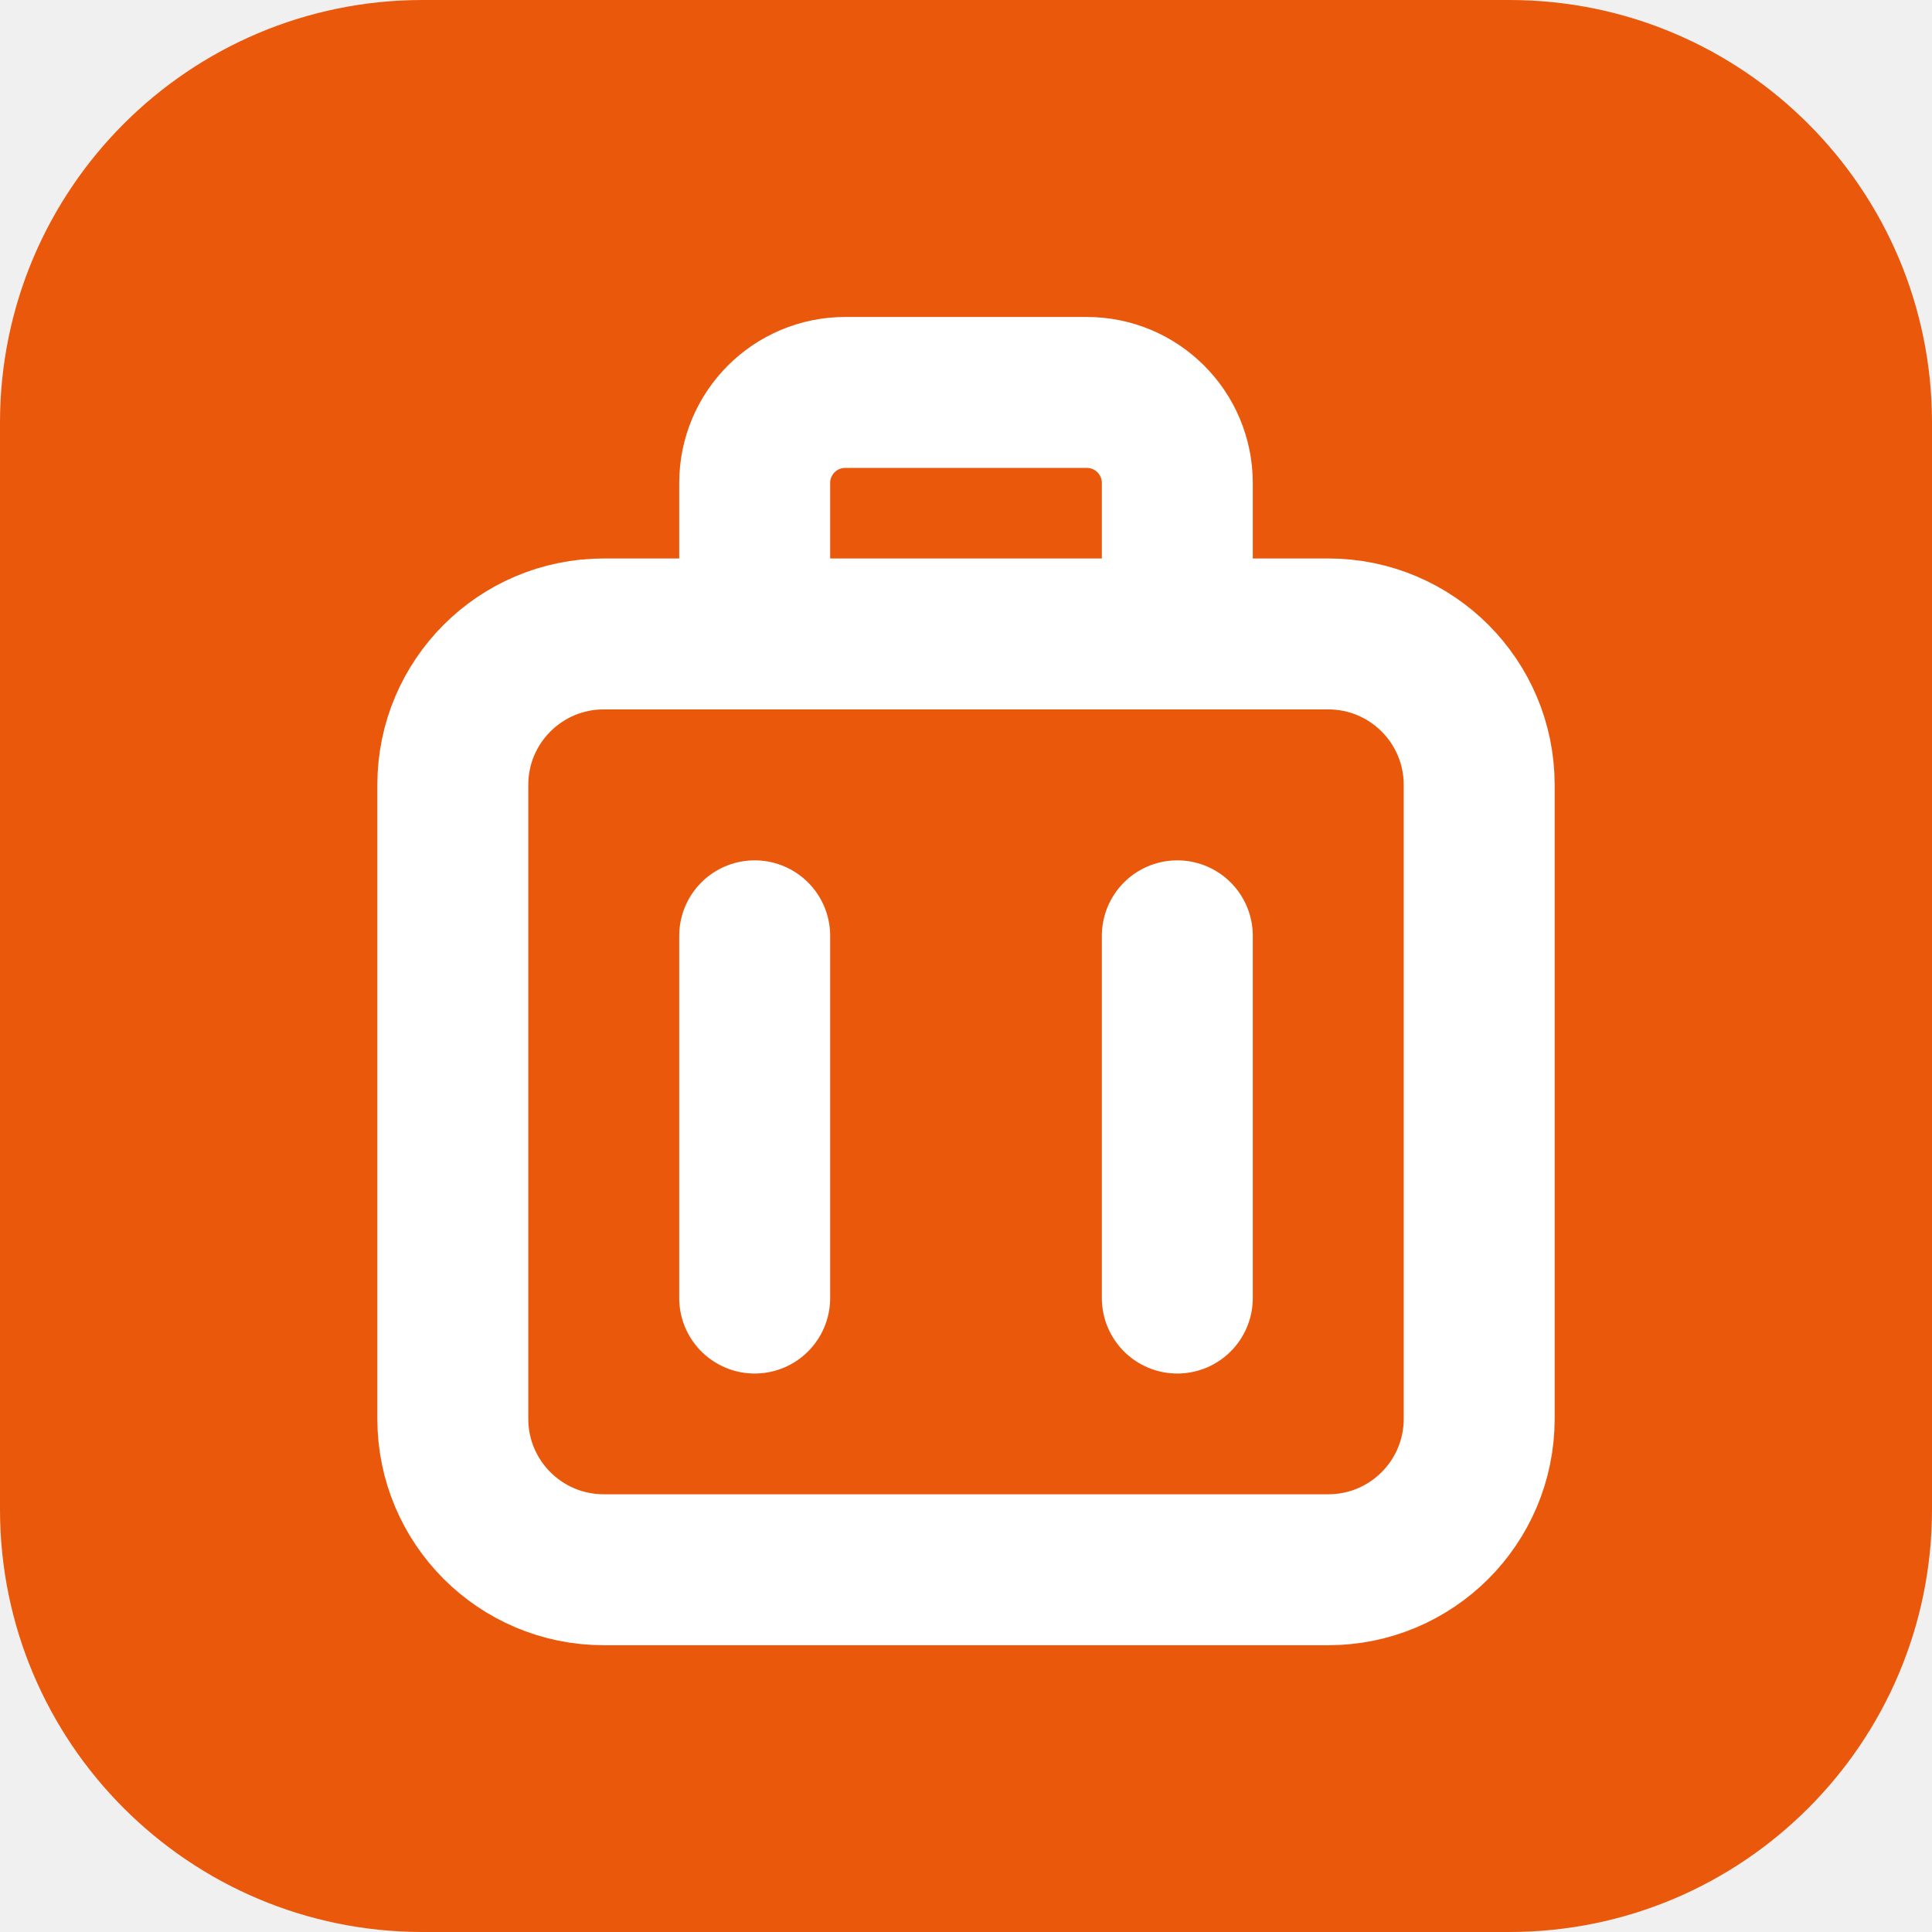
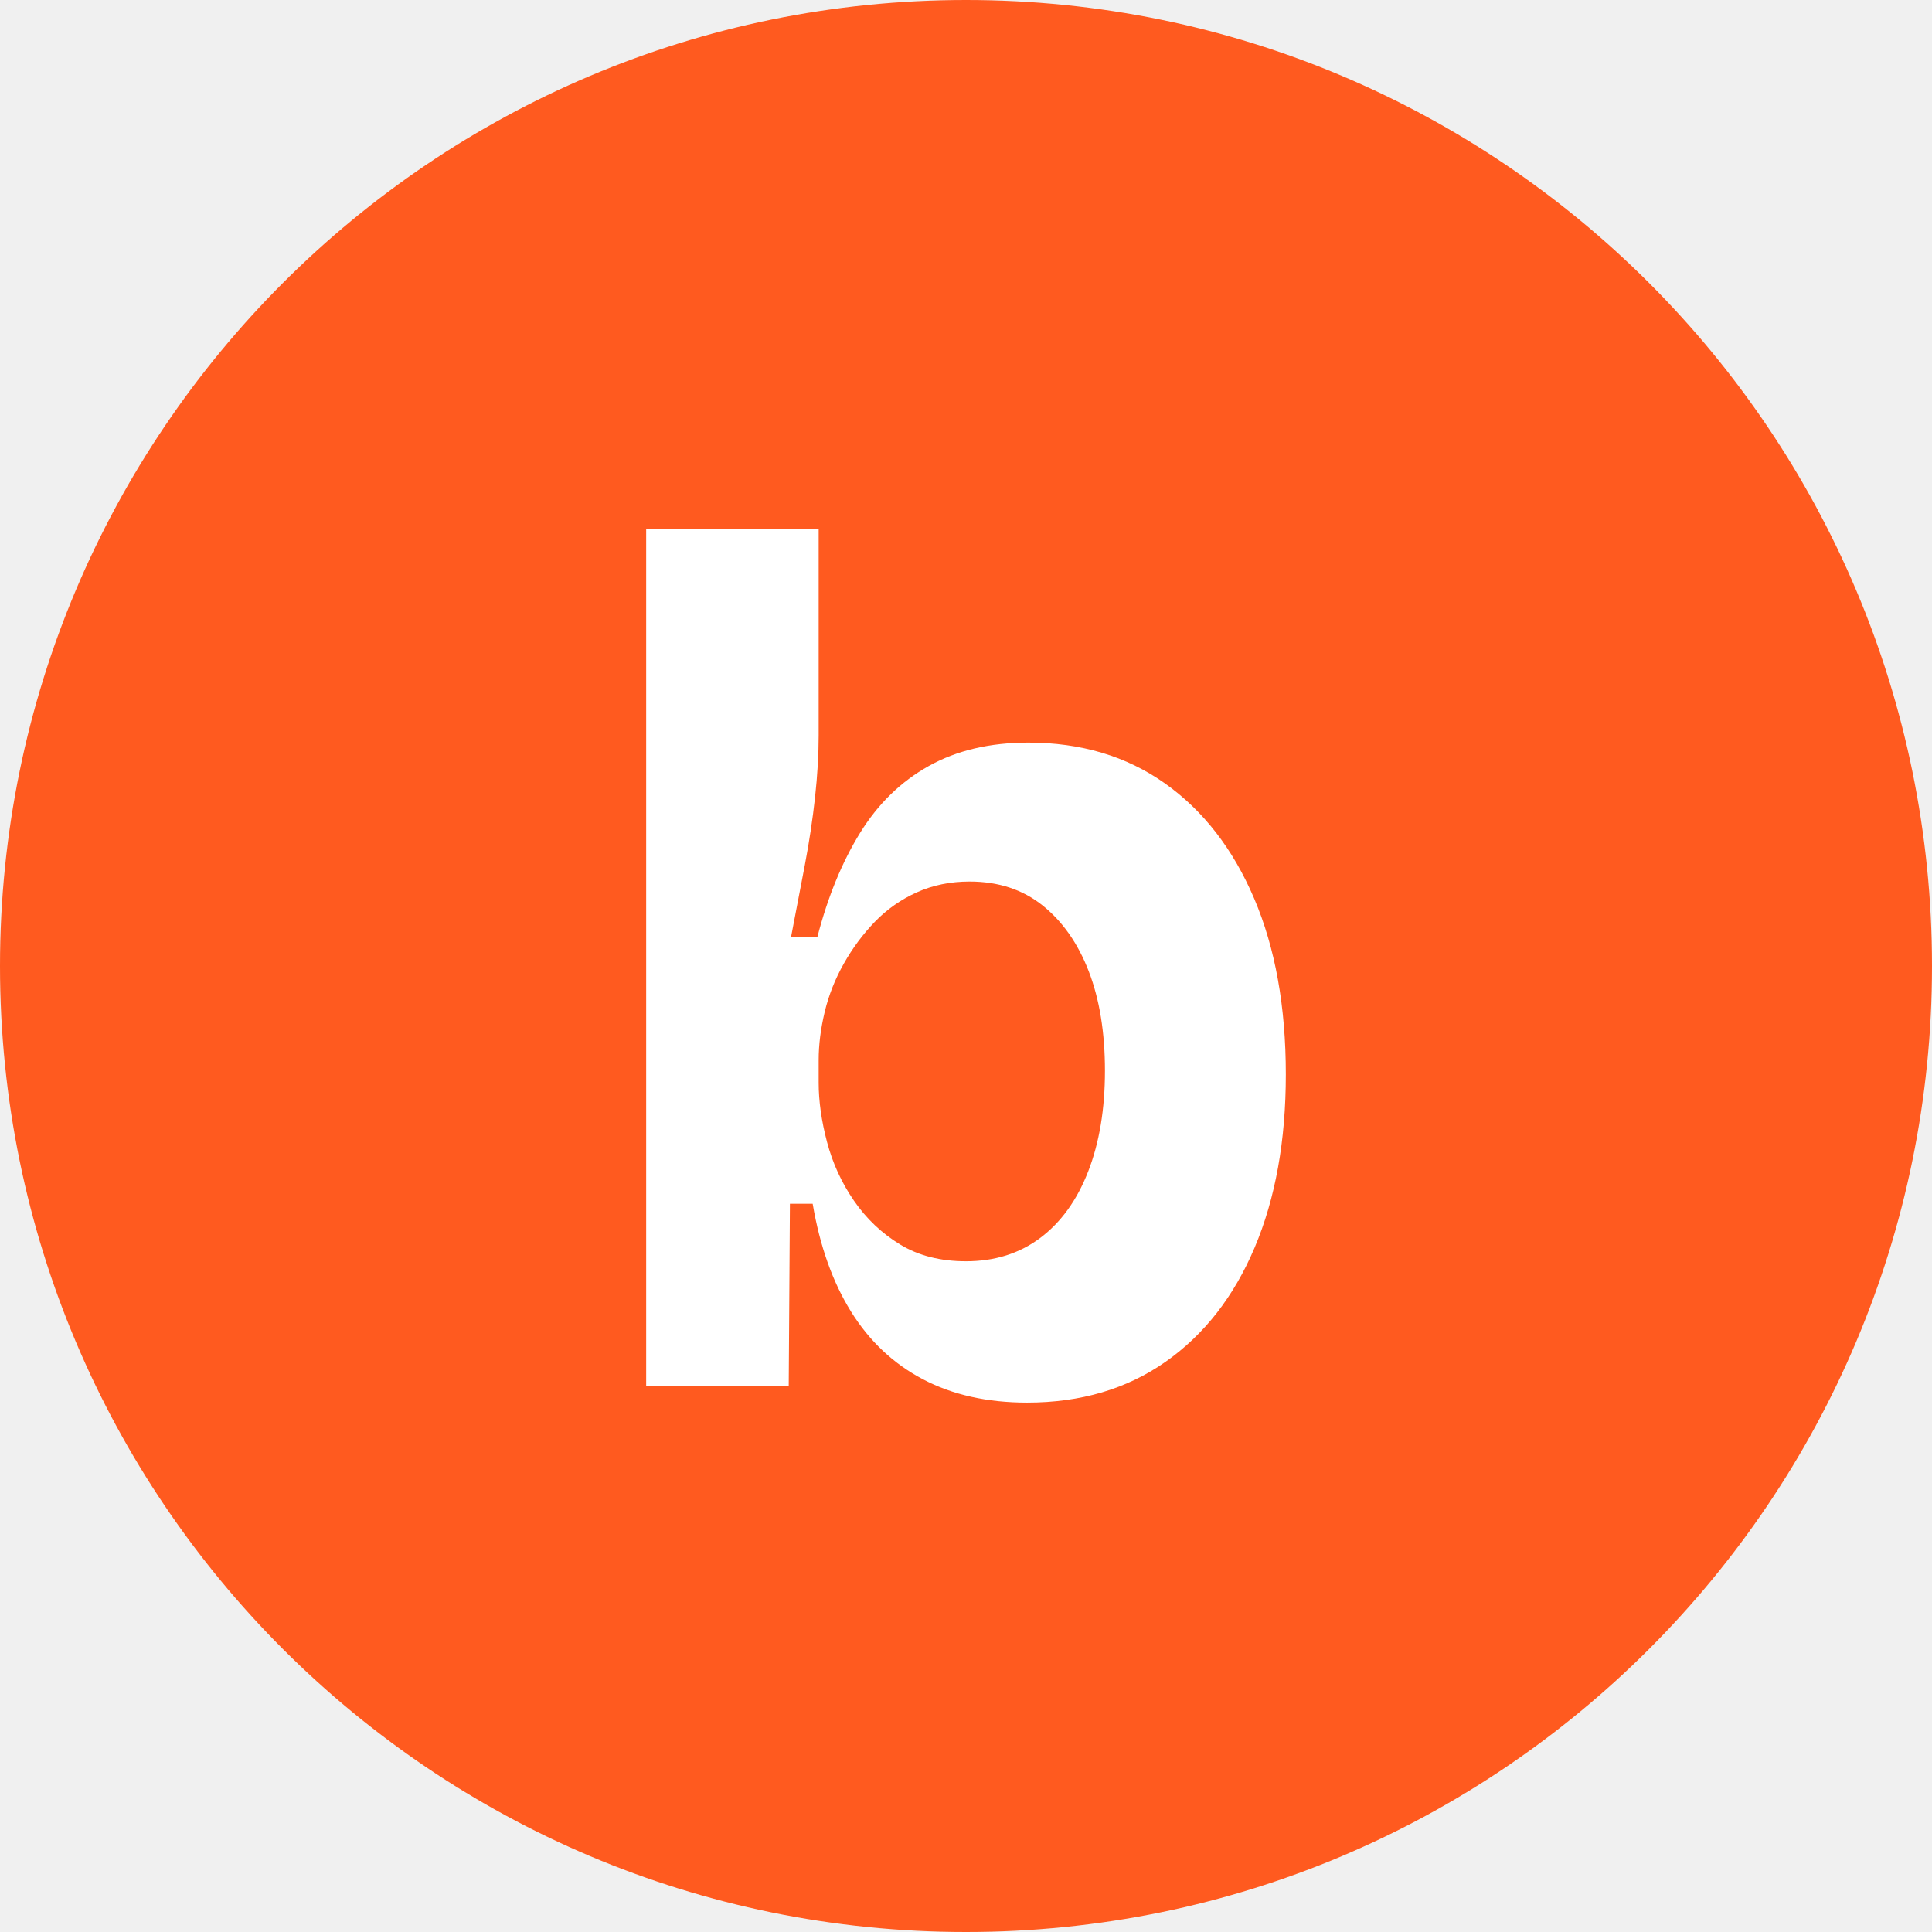
- <svg xmlns="http://www.w3.org/2000/svg" viewBox="0 0 64 64">
-   <rect width="64" height="64" rx="14" fill="#ea580c" />
-   <g fill="none" stroke="#fff" stroke-width="5" stroke-linecap="round" stroke-linejoin="round">
-     <rect x="15" y="21" width="34" height="31" rx="5" />
-     <path d="M25 21v-5a3 3 0 0 1 3-3h8a3 3 0 0 1 3 3v5M25 31v12M39 31v12" />
-   </g>
+ <svg xmlns="http://www.w3.org/2000/svg" viewBox="0 0 1000 1000" width="1000" height="1000" role="img" aria-label="Boomly">
+   <circle cx="500" cy="500" r="500" fill="#FF5A1F" />
+   <path fill="#FFFFFF" d="M531.62 725.99Q500.62 725.99 477.68 713.9Q454.74 701.81 440.48 678.87Q426.22 655.93 420.64 623.07H408.86L408.24 717.31H334.46V557.35V274.01H423.74V380.65Q423.74 395.53 421.88 412.58Q420.02 429.63 416.61 447.61Q413.2 465.59 409.48 484.81H423.12Q431.18 453.81 445.13 431.18Q459.08 408.55 480.78 396.46Q502.48 384.37 532.24 384.37Q573.16 384.37 602.92 405.45Q632.68 426.53 649.11 464.97Q665.54 503.41 665.54 556.11Q665.54 607.57 649.42 645.7Q633.3 683.83 603.23 704.91Q573.16 725.99 531.62 725.99ZM500.0 652.83Q522.32 652.83 538.44 640.74Q554.56 628.65 563.24 606.33Q571.92 584.01 571.92 554.25Q571.92 524.49 563.55 502.79Q555.18 481.09 539.68 468.69Q524.18 456.29 501.86 456.29Q486.98 456.29 474.58 461.87Q462.18 467.45 452.88 477.06Q443.58 486.67 436.76 498.76Q429.94 510.85 426.84 523.87Q423.74 536.89 423.74 548.67V560.45Q423.74 574.71 428.08 591.14Q432.42 607.57 442.03 621.52Q451.64 635.47 465.9 644.15Q480.16 652.83 500.0 652.83Z" />
</svg>
